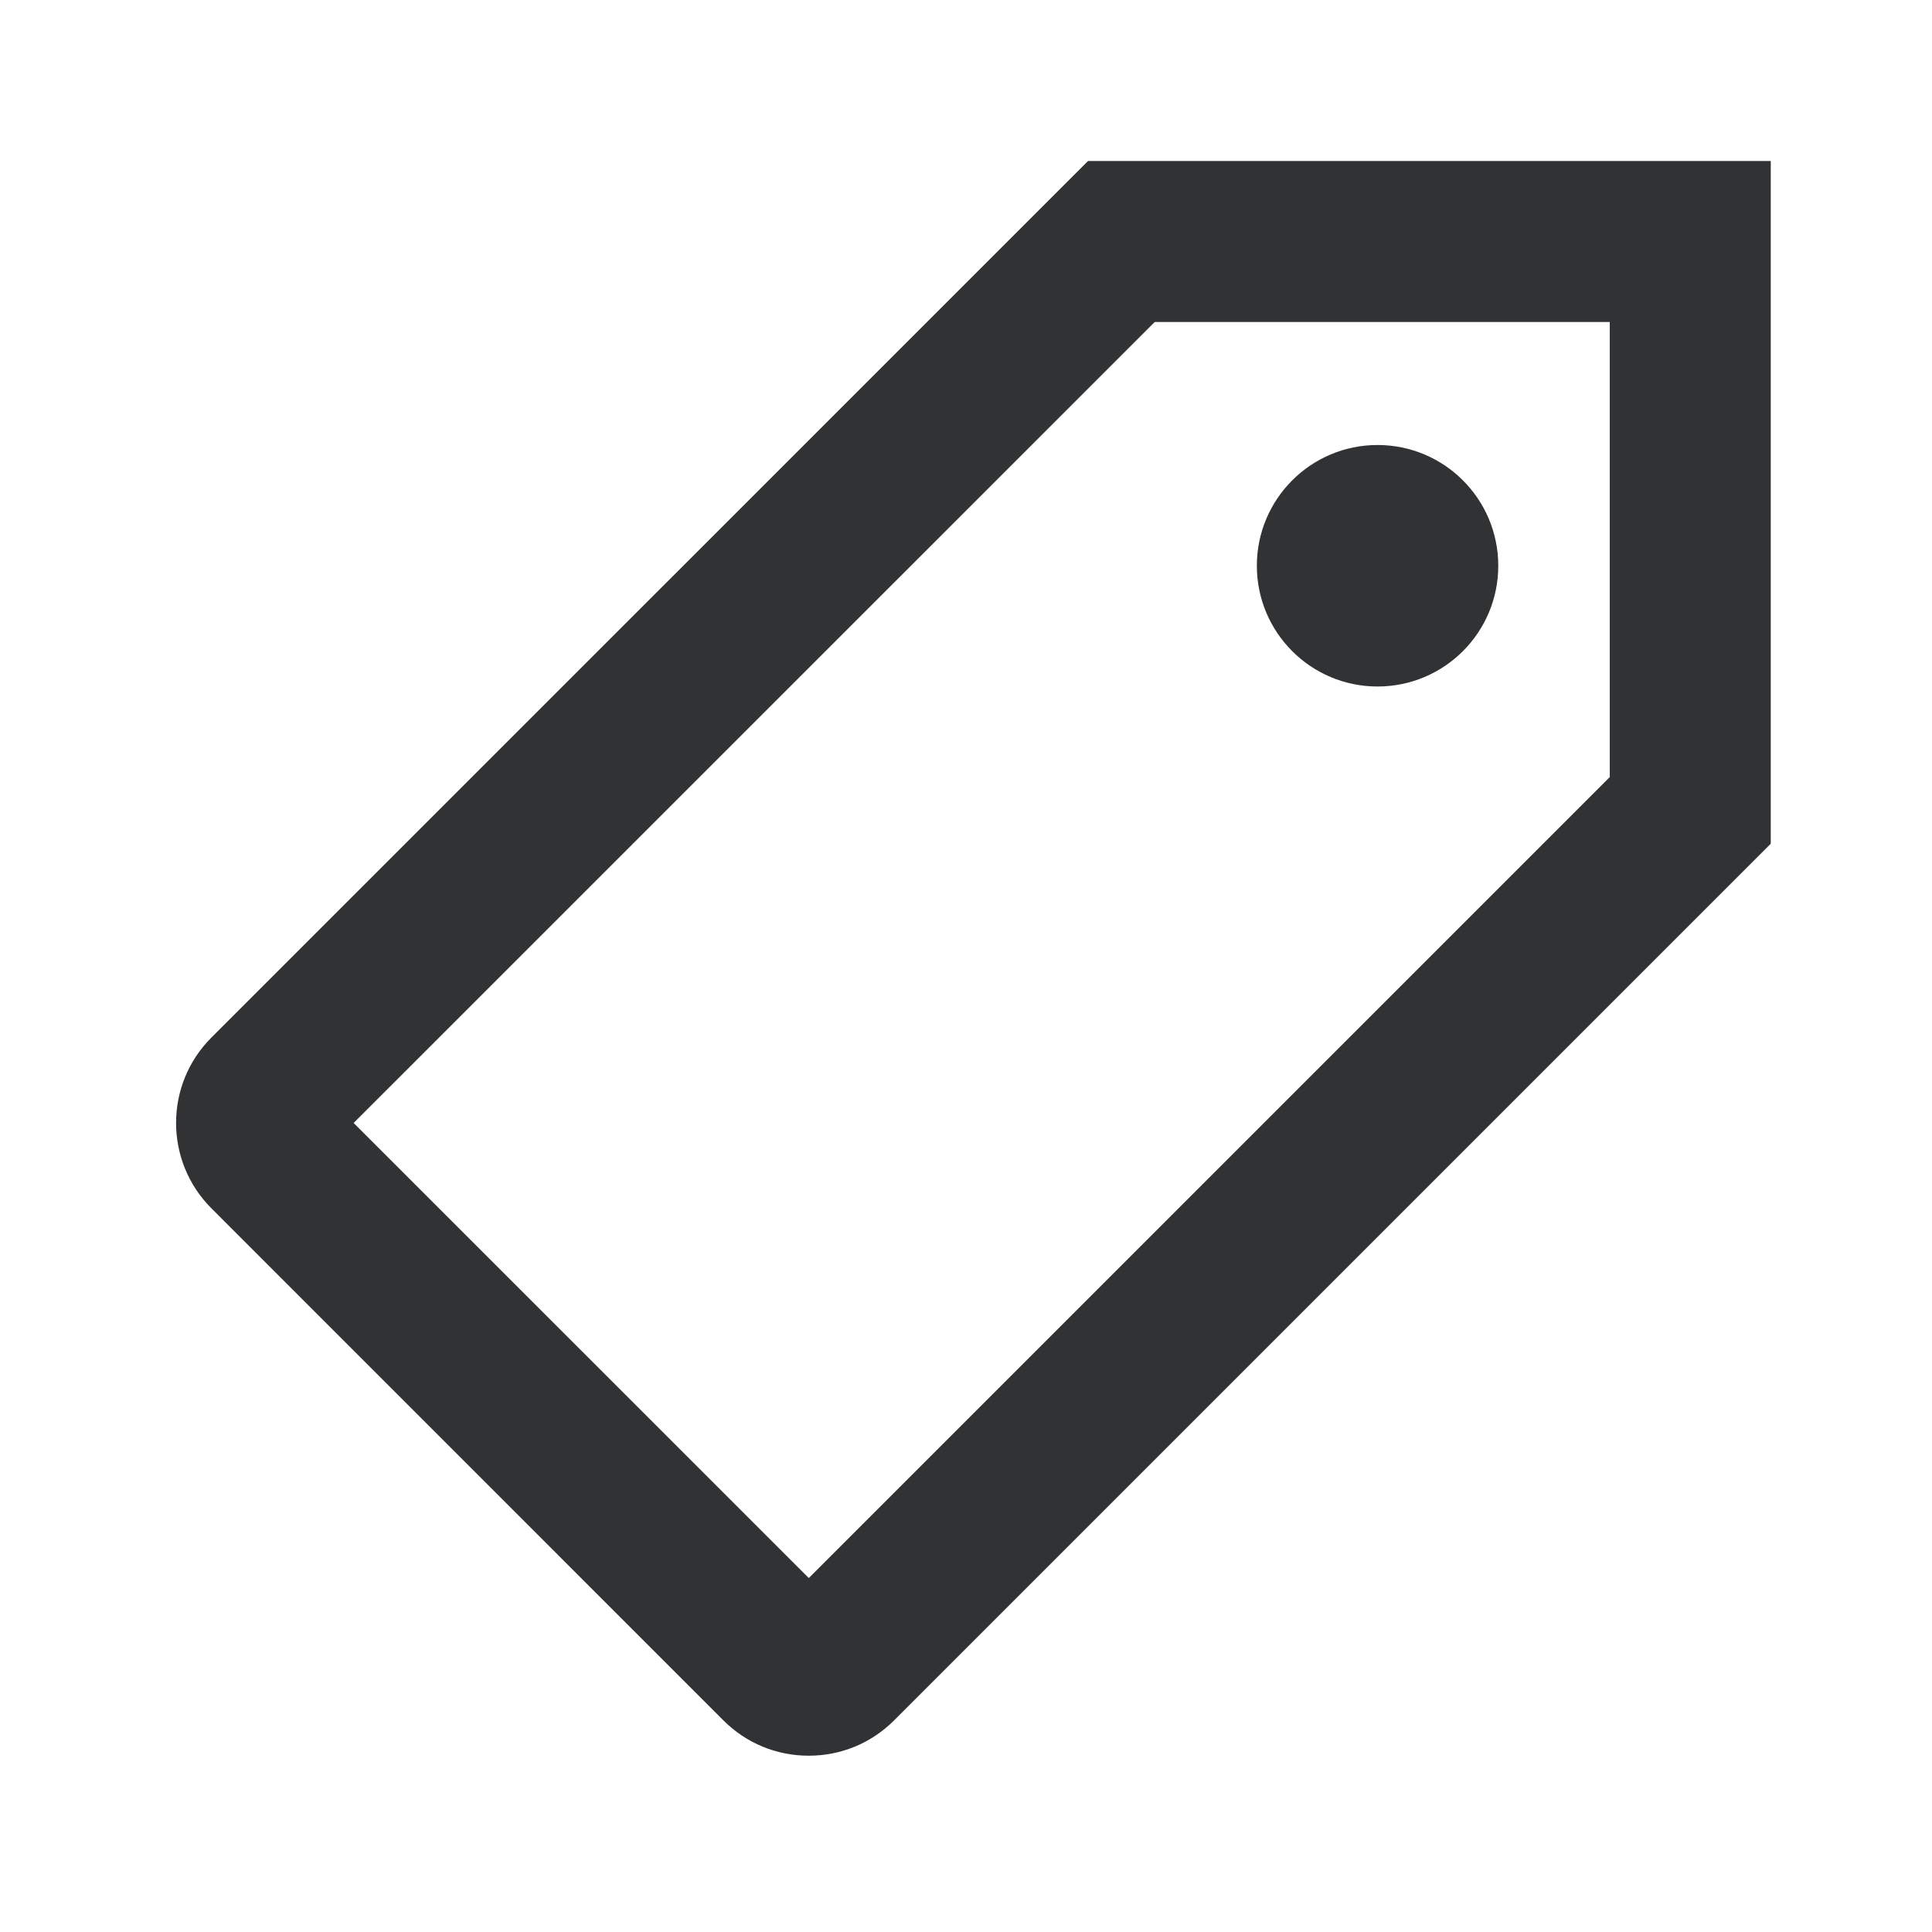
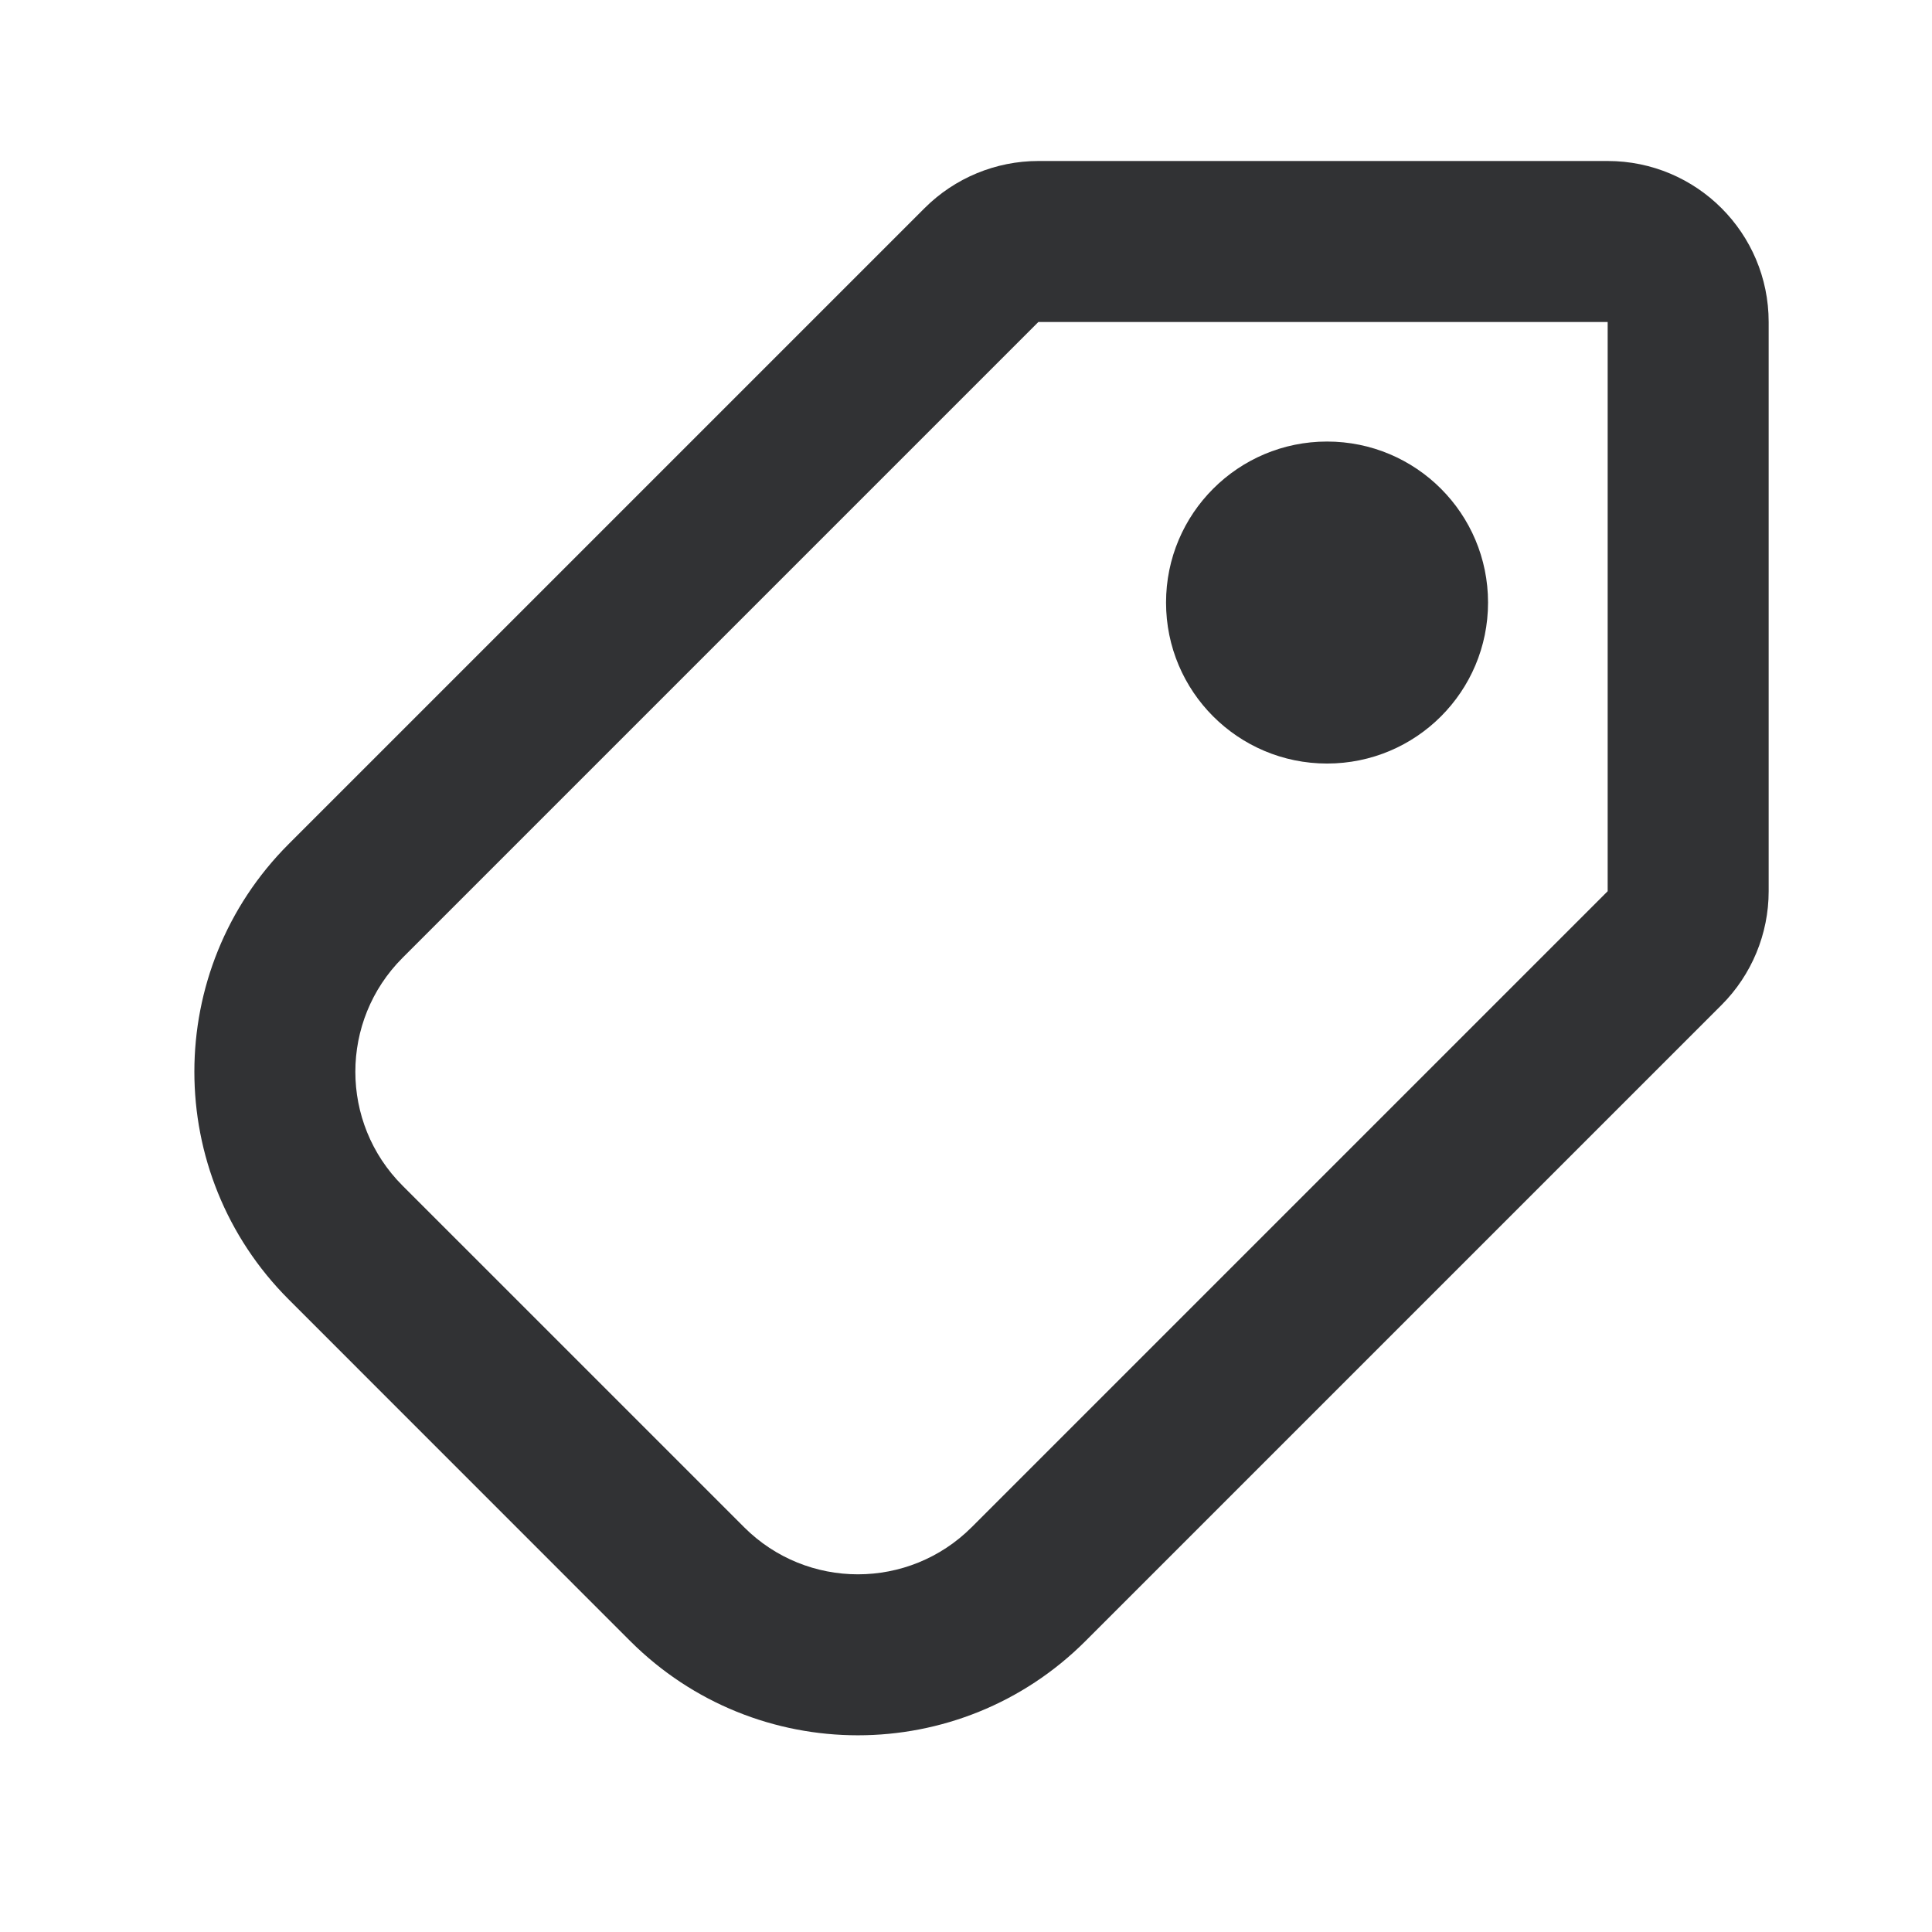
<svg xmlns="http://www.w3.org/2000/svg" width="24" height="24" viewBox="0 0 24 24" fill="none">
-   <path fill-rule="evenodd" clip-rule="evenodd" d="M10.047 19.603L19.997 9.653V4H14.344L4.393 13.95L10.047 19.603ZM2.626 12.889L13.516 2H21.997V10.481L11.107 21.371C10.824 21.654 10.447 21.81 10.047 21.81H10.046C9.645 21.81 9.269 21.654 8.986 21.371L2.626 15.01C2.041 14.425 2.041 13.474 2.626 12.889ZM18.612 7.028C18.612 7.857 17.941 8.528 17.112 8.528C16.285 8.528 15.613 7.857 15.613 7.028C15.613 6.199 16.285 5.528 17.112 5.528C17.941 5.528 18.612 6.199 18.612 7.028Z" fill="#313234" />
+   <path fill-rule="evenodd" clip-rule="evenodd" d="M19.971 11.071L12.071 18.971C11.29 19.752 10.024 19.752 9.243 18.971L5 14.728C4.219 13.947 4.219 12.681 5 11.899L12.899 4L19.971 4L19.971 11.071ZM11.485 2.586C11.86 2.211 12.369 2 12.899 2H19.971C21.075 2 21.971 2.895 21.971 4V11.071C21.971 11.601 21.76 12.11 21.385 12.485L13.485 20.385C11.923 21.947 9.391 21.947 7.828 20.385L3.586 16.142C2.024 14.58 2.024 12.047 3.586 10.485L11.485 2.586ZM18.485 7.485C18.485 8.591 17.591 9.485 16.485 9.485C15.381 9.485 14.485 8.591 14.485 7.485C14.485 6.38 15.381 5.485 16.485 5.485C17.591 5.485 18.485 6.38 18.485 7.485Z" fill="#313234" />
</svg>
